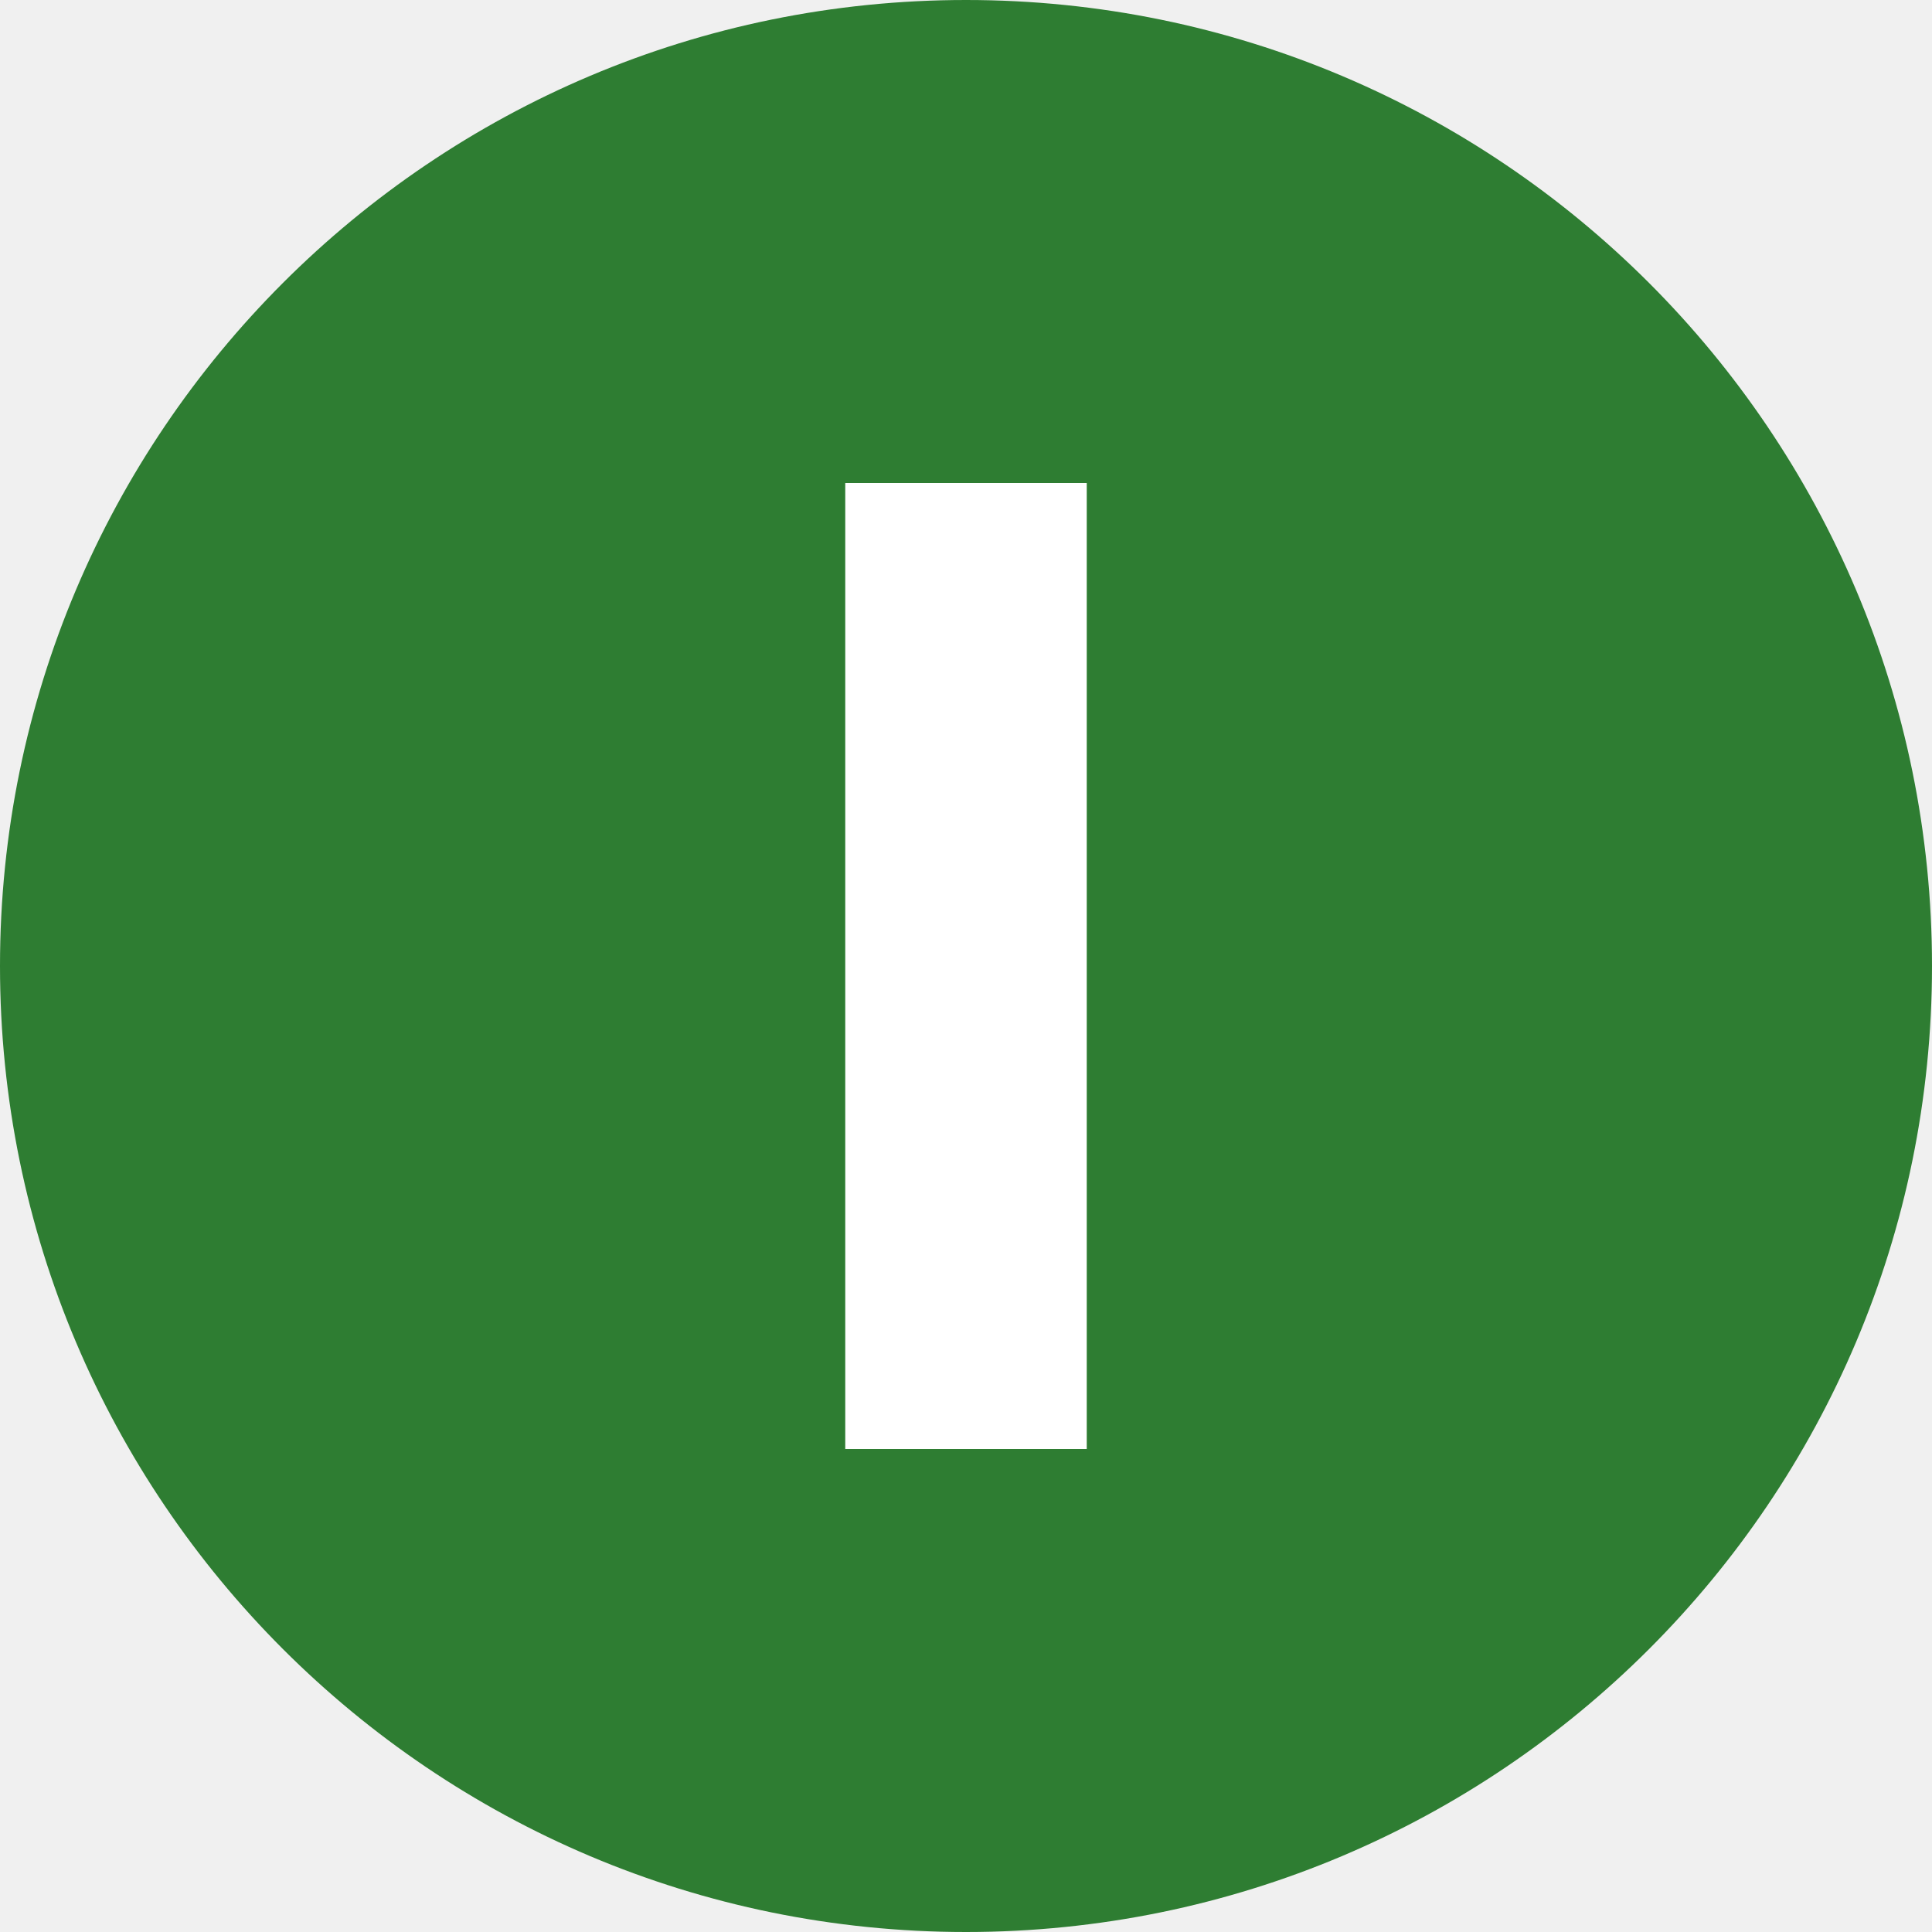
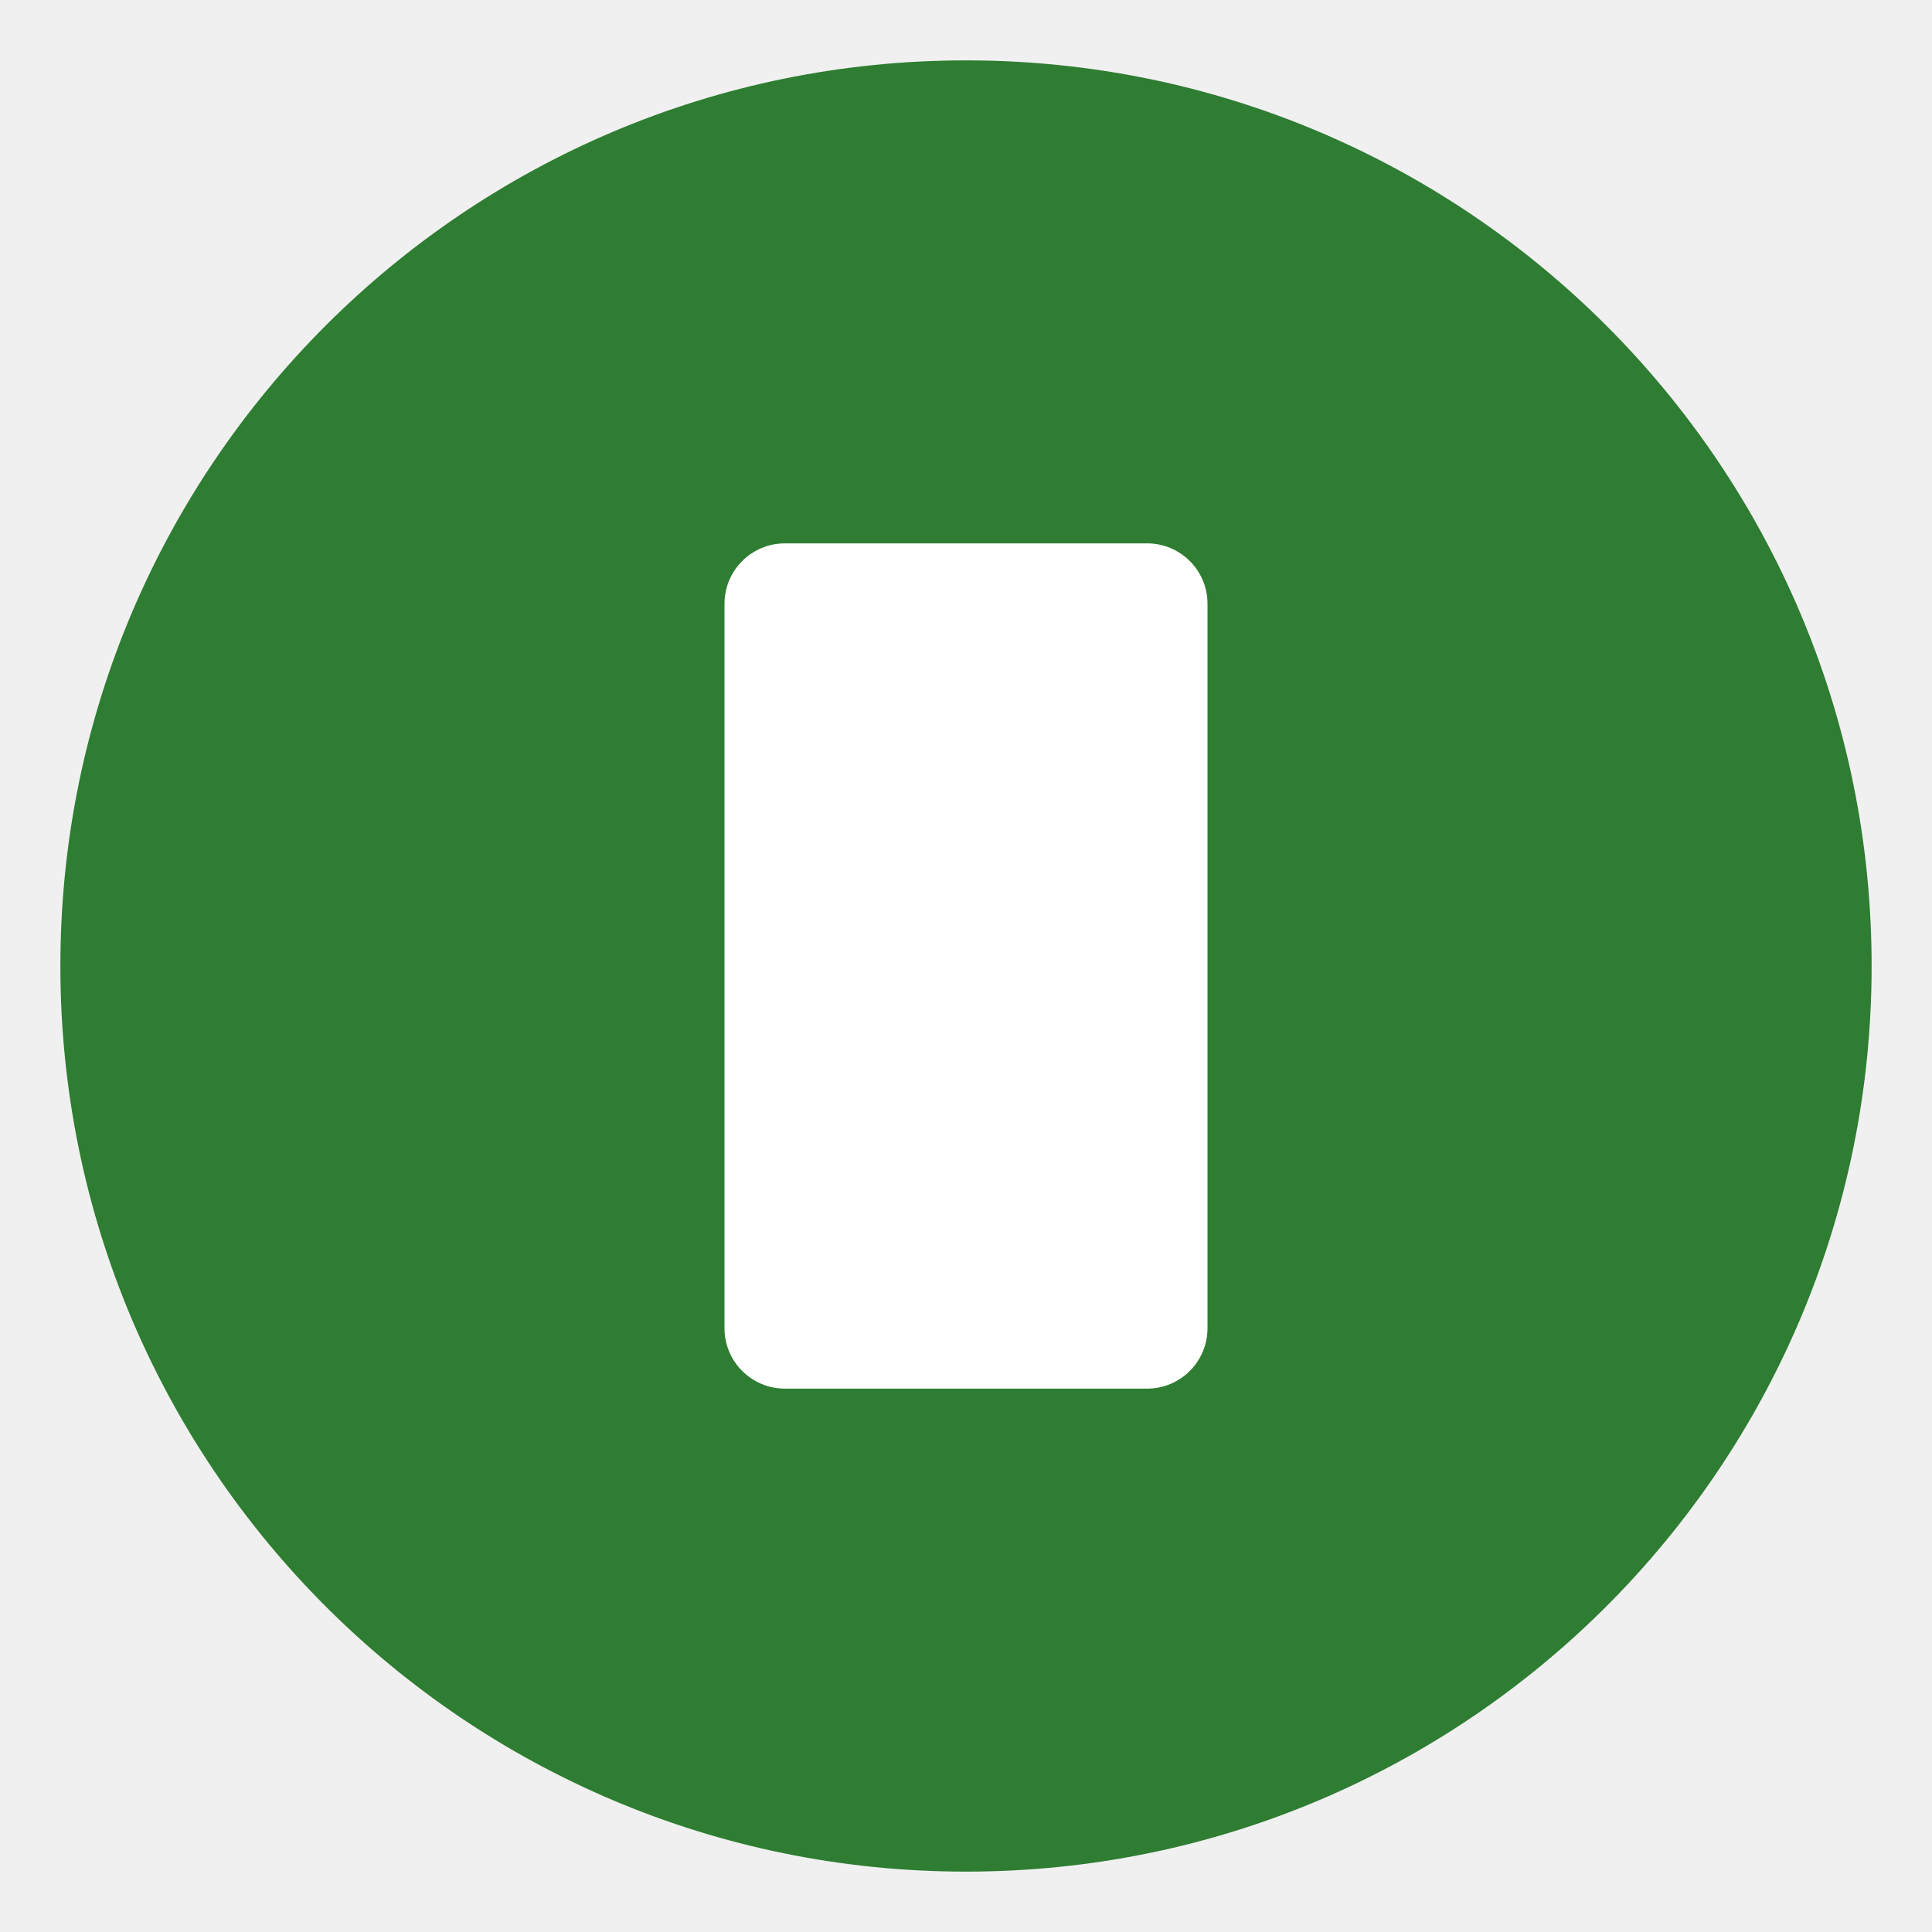
<svg xmlns="http://www.w3.org/2000/svg" width="32" height="32" viewBox="0 0 32 32" fill="none">
-   <circle cx="16" cy="16" r="16" fill="#2E7D32" />
-   <rect x="14" y="8" width="4" height="16" fill="white" />
+   <circle cx="16" cy="16" r="15" fill="#2E7D32" />
+   <rect x="12" y="9" width="8" height="14" rx="1" fill="white" />
</svg>
